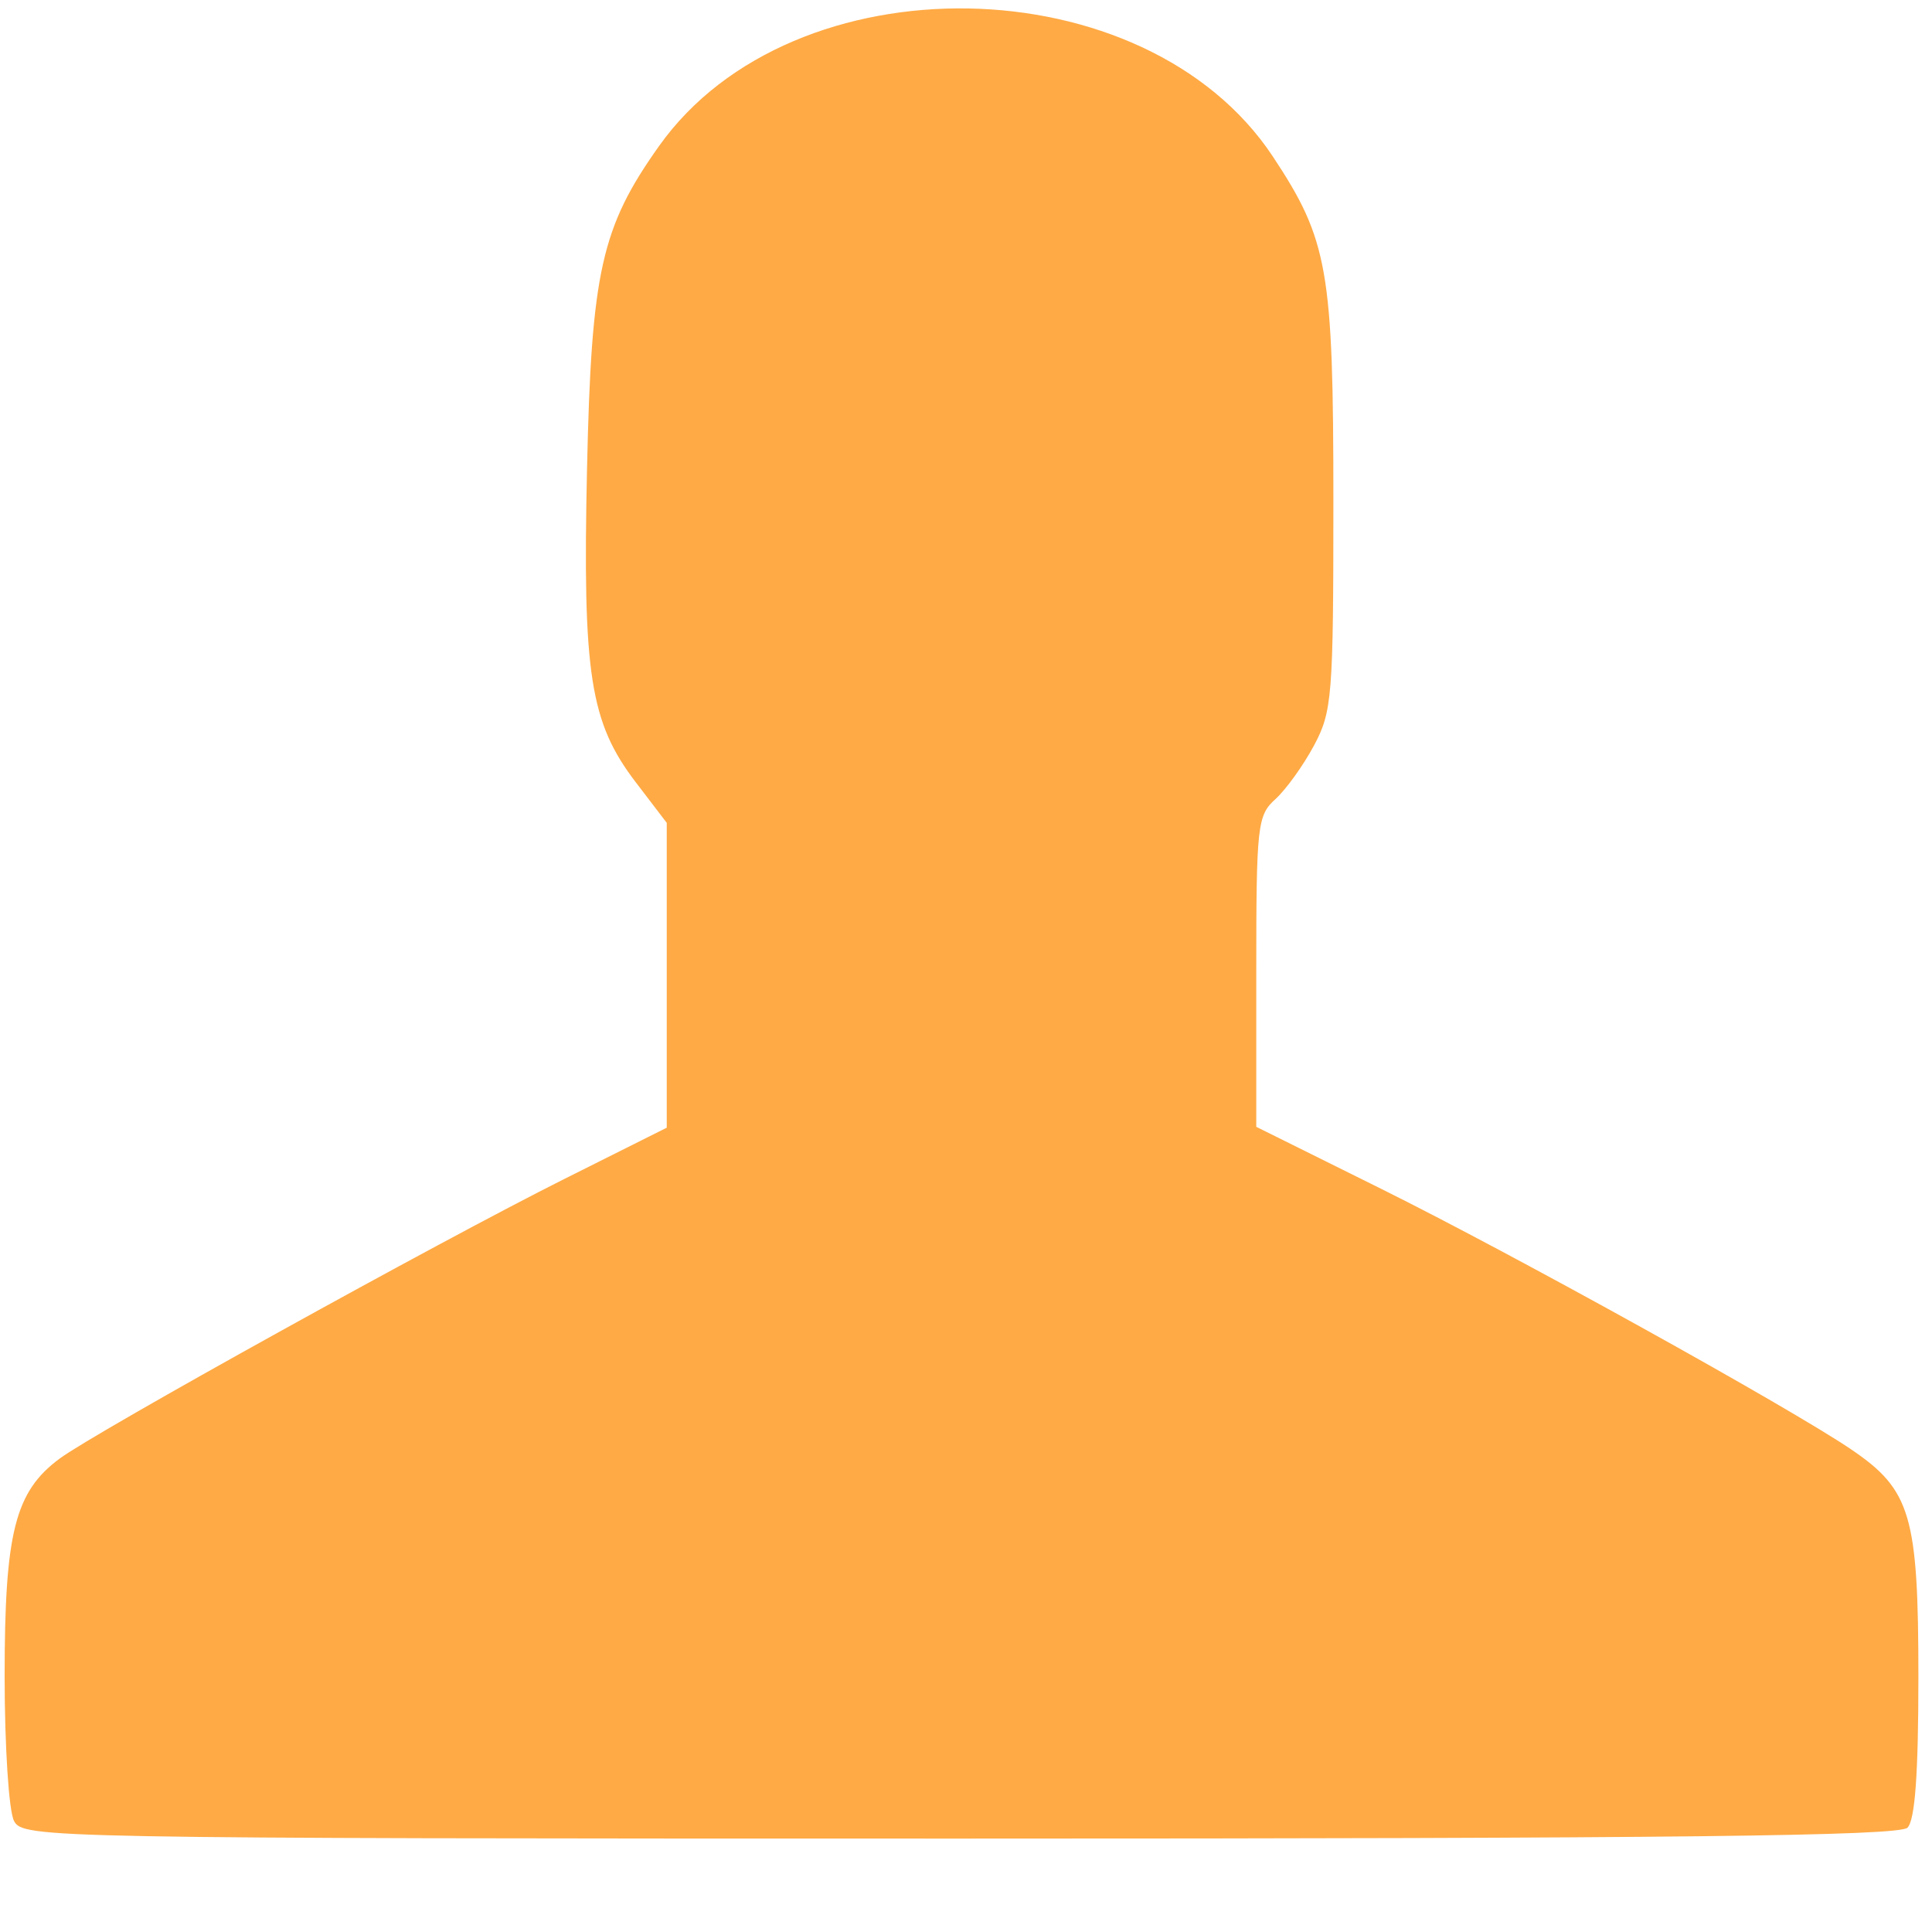
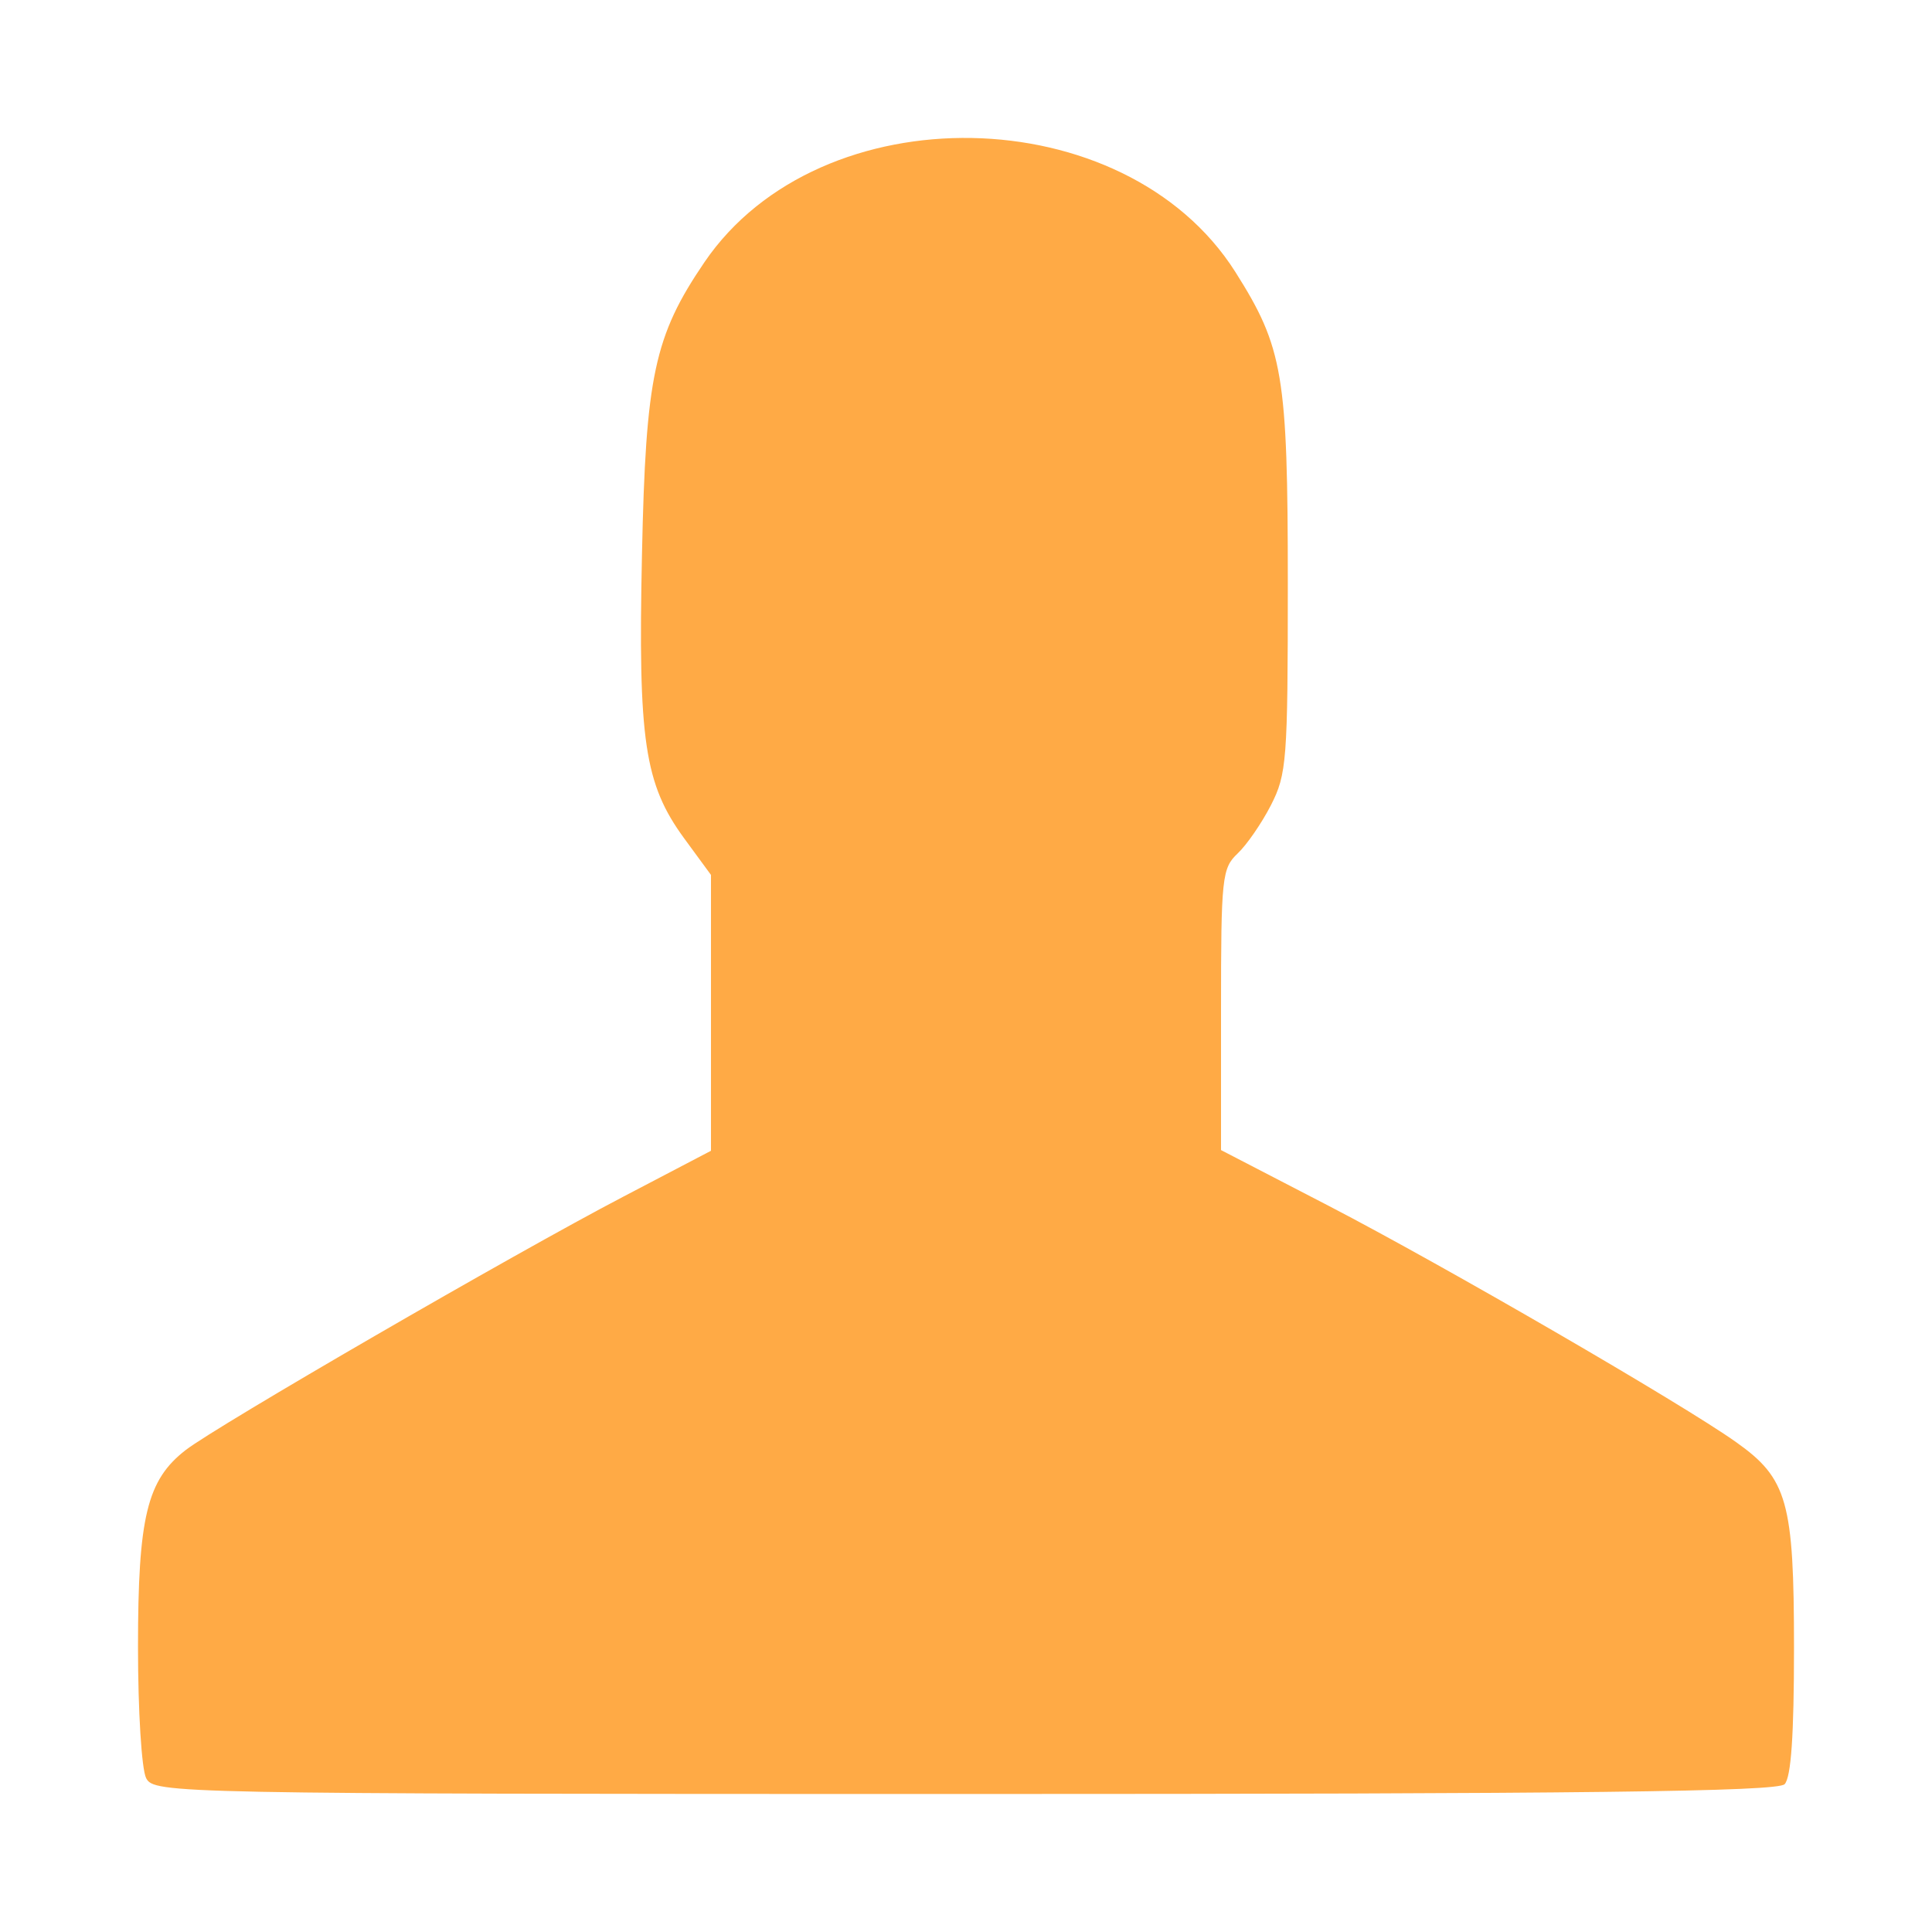
- <svg xmlns="http://www.w3.org/2000/svg" width="65" height="65" viewBox="0 0 45 45" id="svg2" version="1.1">
+ <svg xmlns="http://www.w3.org/2000/svg" width="14" height="14" viewBox="0 0 14 14" id="svg2" version="1.1">
  <defs id="defs4" />
-   <g id="layer1" transform="translate(0,-1007.362)">
-     <path style="fill:#ffaa45;fill-opacity:1" d="m 0.327,1049.776 c -0.121,-0.226 -0.219,-1.734 -0.219,-3.376 0,-3.345 0.241,-4.296 1.283,-5.066 0.851,-0.629 8.813,-5.04 11.762,-6.516 l 2.377,-1.19 0,-3.55 0,-3.55 -0.723,-0.947 c -1.065,-1.395 -1.239,-2.518 -1.134,-7.302 0.101,-4.589 0.332,-5.622 1.68,-7.519 3.113,-4.38 11.323,-4.238 14.294,0.247 1.286,1.942 1.41,2.648 1.41,8.018 0,4.564 -0.028,4.91 -0.453,5.704 -0.249,0.465 -0.653,1.026 -0.898,1.247 -0.419,0.379 -0.445,0.61 -0.445,4.017 l 0,3.615 2.905,1.442 c 3.096,1.537 9.515,5.095 10.957,6.075 1.384,0.94 1.56,1.538 1.56,5.3 0,2.248 -0.078,3.331 -0.254,3.507 -0.194,0.194 -5.383,0.254 -22.068,0.254 -21.352,0 -21.82,-0.013 -22.034,-0.409 z" id="path4181" />
+   <g id="layer1" transform="translate(0,-1042.67)">
+     <path style="fill:#ffaa45;fill-opacity:1;stroke-width:0.275" d="M 1.059,1055.555 C 1.026,1055.491 1,1055.066 1,1054.605 1,1053.663 1.065,1053.395 1.345,1053.178 1.574,1053.001 3.718,1051.759 4.512,1051.344 L 5.152,1051.009 V 1050.01 1049.01 L 4.957,1048.744 C 4.67,1048.351 4.623,1048.035 4.652,1046.688 4.679,1045.396 4.741,1045.105 5.104,1044.571 5.942,1043.338 8.152,1043.378 8.952,1044.641 9.298,1045.188 9.332,1045.386 9.332,1046.898 9.332,1048.183 9.324,1048.28 9.21,1048.504 9.143,1048.635 9.034,1048.793 8.968,1048.855 8.855,1048.962 8.848,1049.027 8.848,1049.986 V 1051.004 L 9.63,1051.409 C 10.464,1051.842 12.192,1052.844 12.58,1053.12 12.953,1053.384 13,1053.553 13,1054.611 13,1055.244 12.979,1055.549 12.932,1055.599 12.88,1055.653 11.483,1055.67 6.991,1055.67 1.242,1055.67 1.116,1055.666 1.059,1055.555 Z" id="path4181" />
  </g>
</svg>
